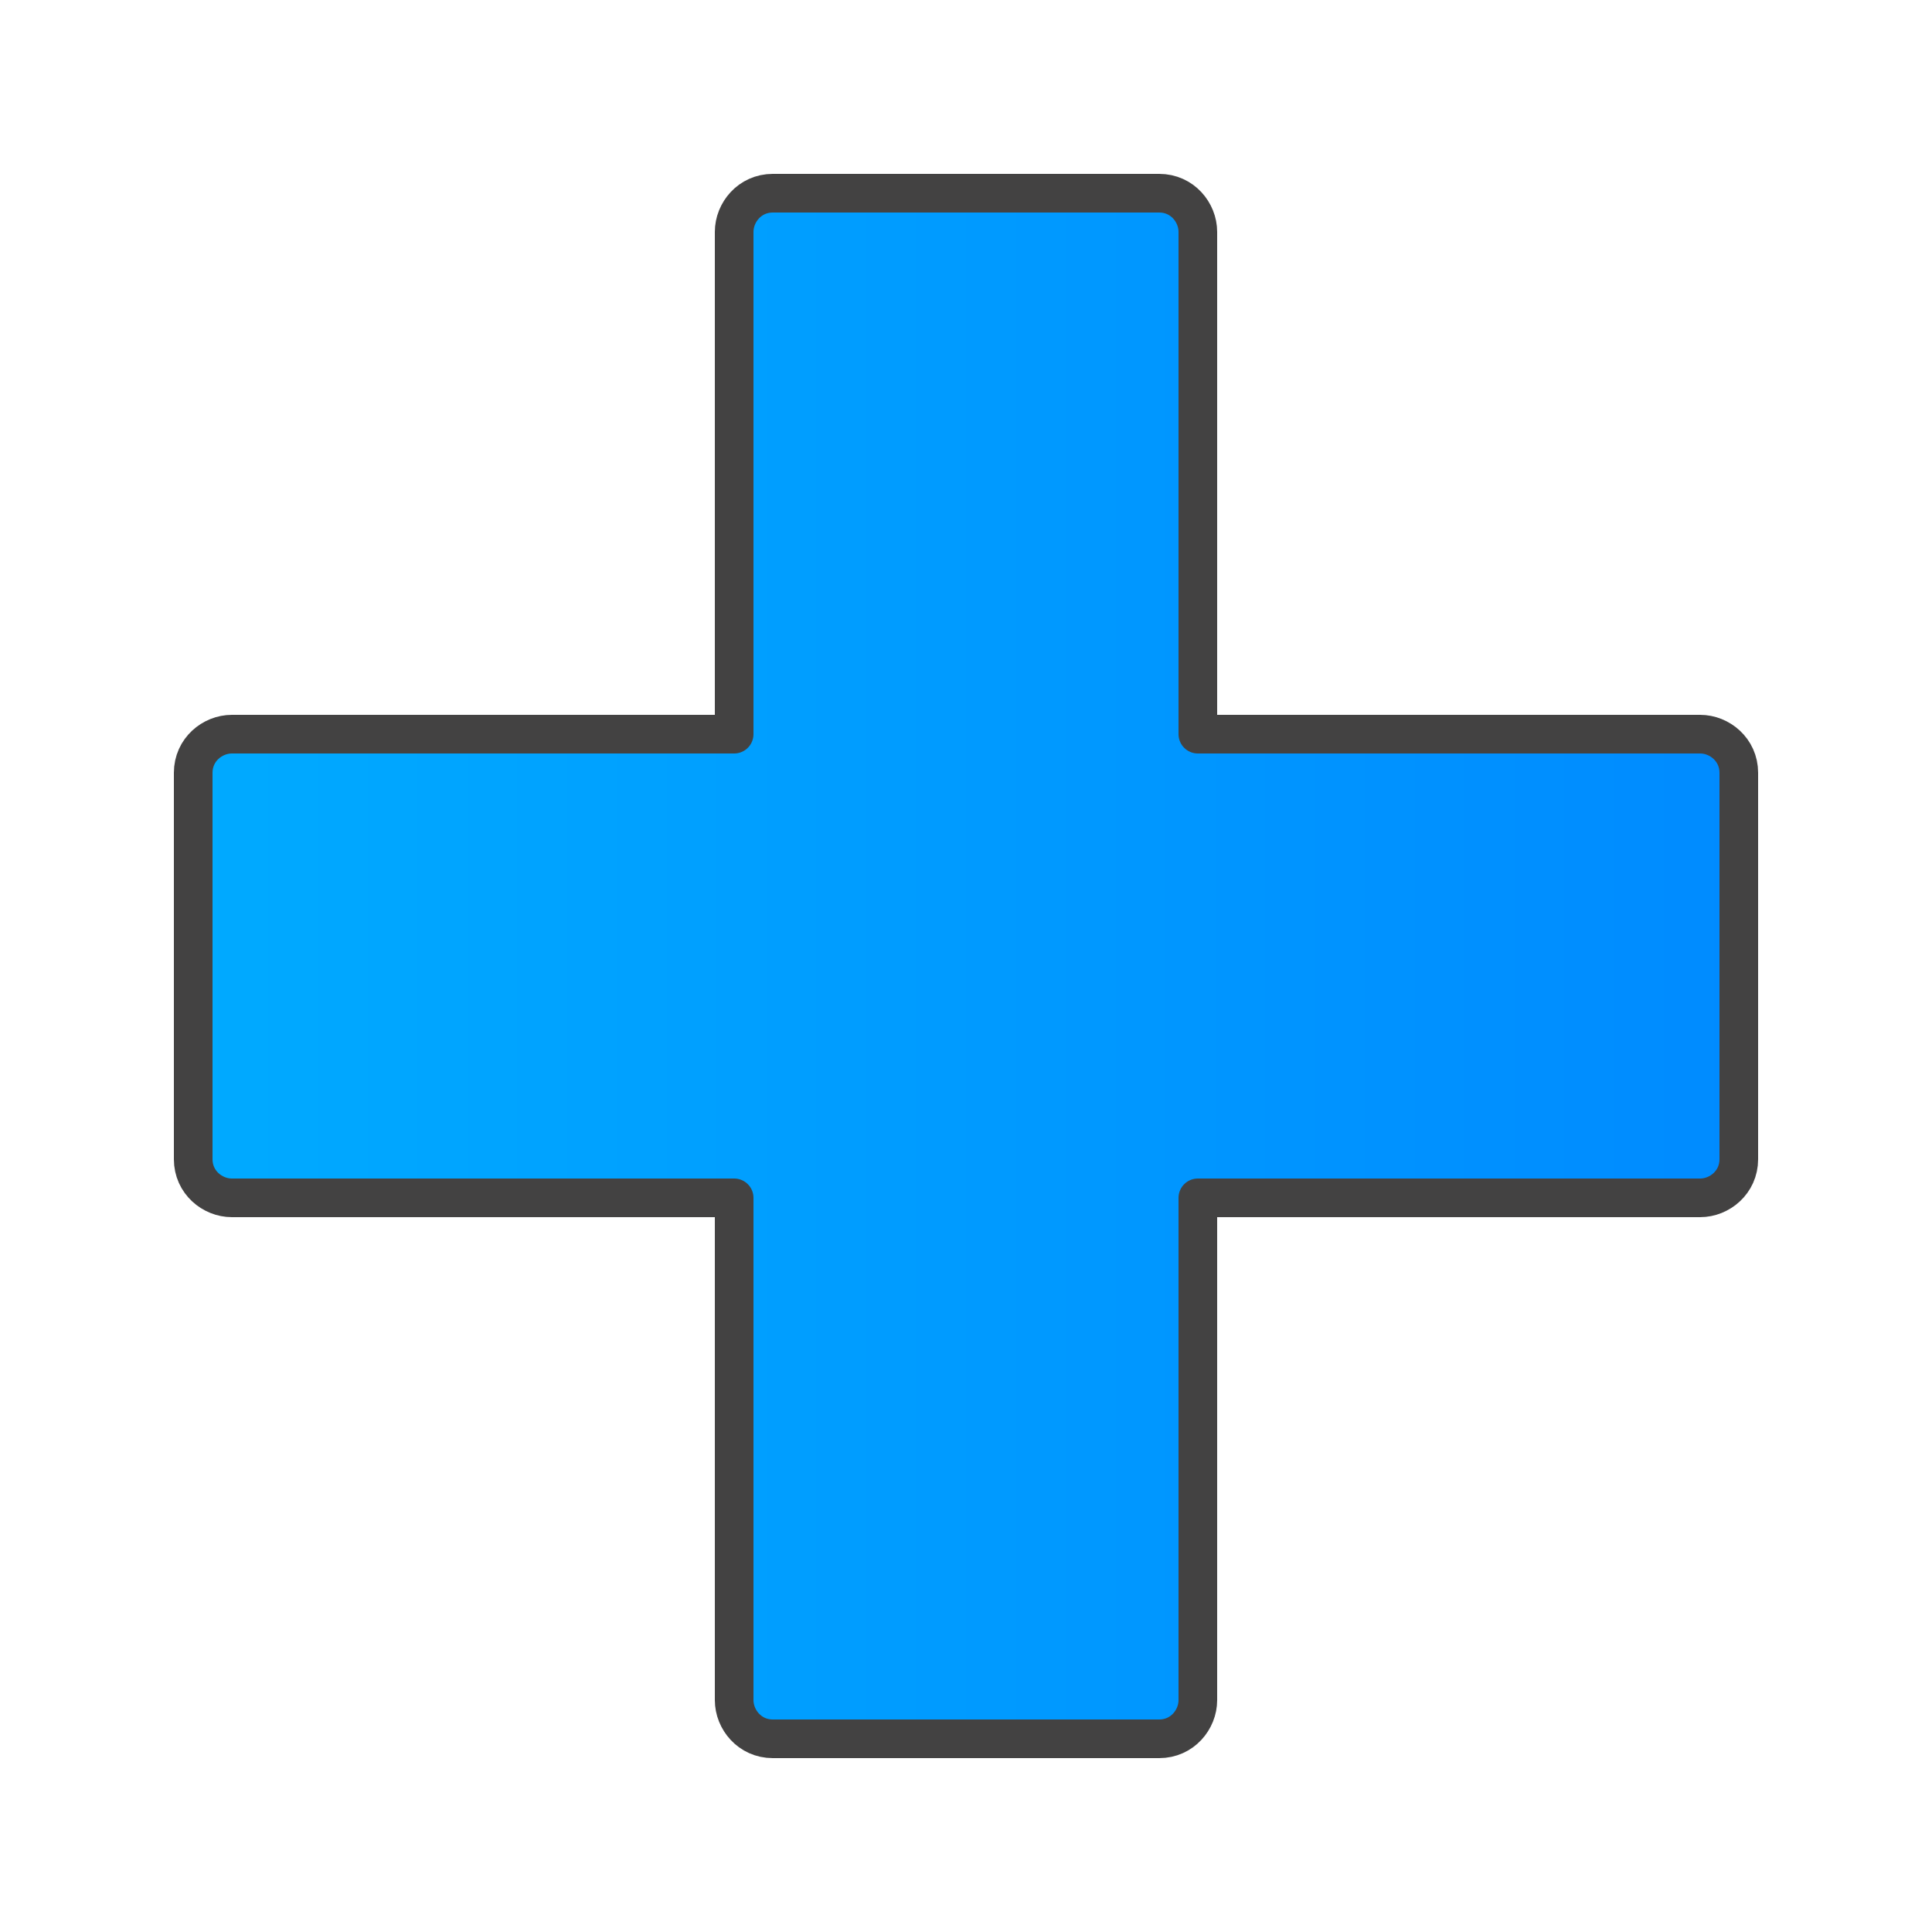
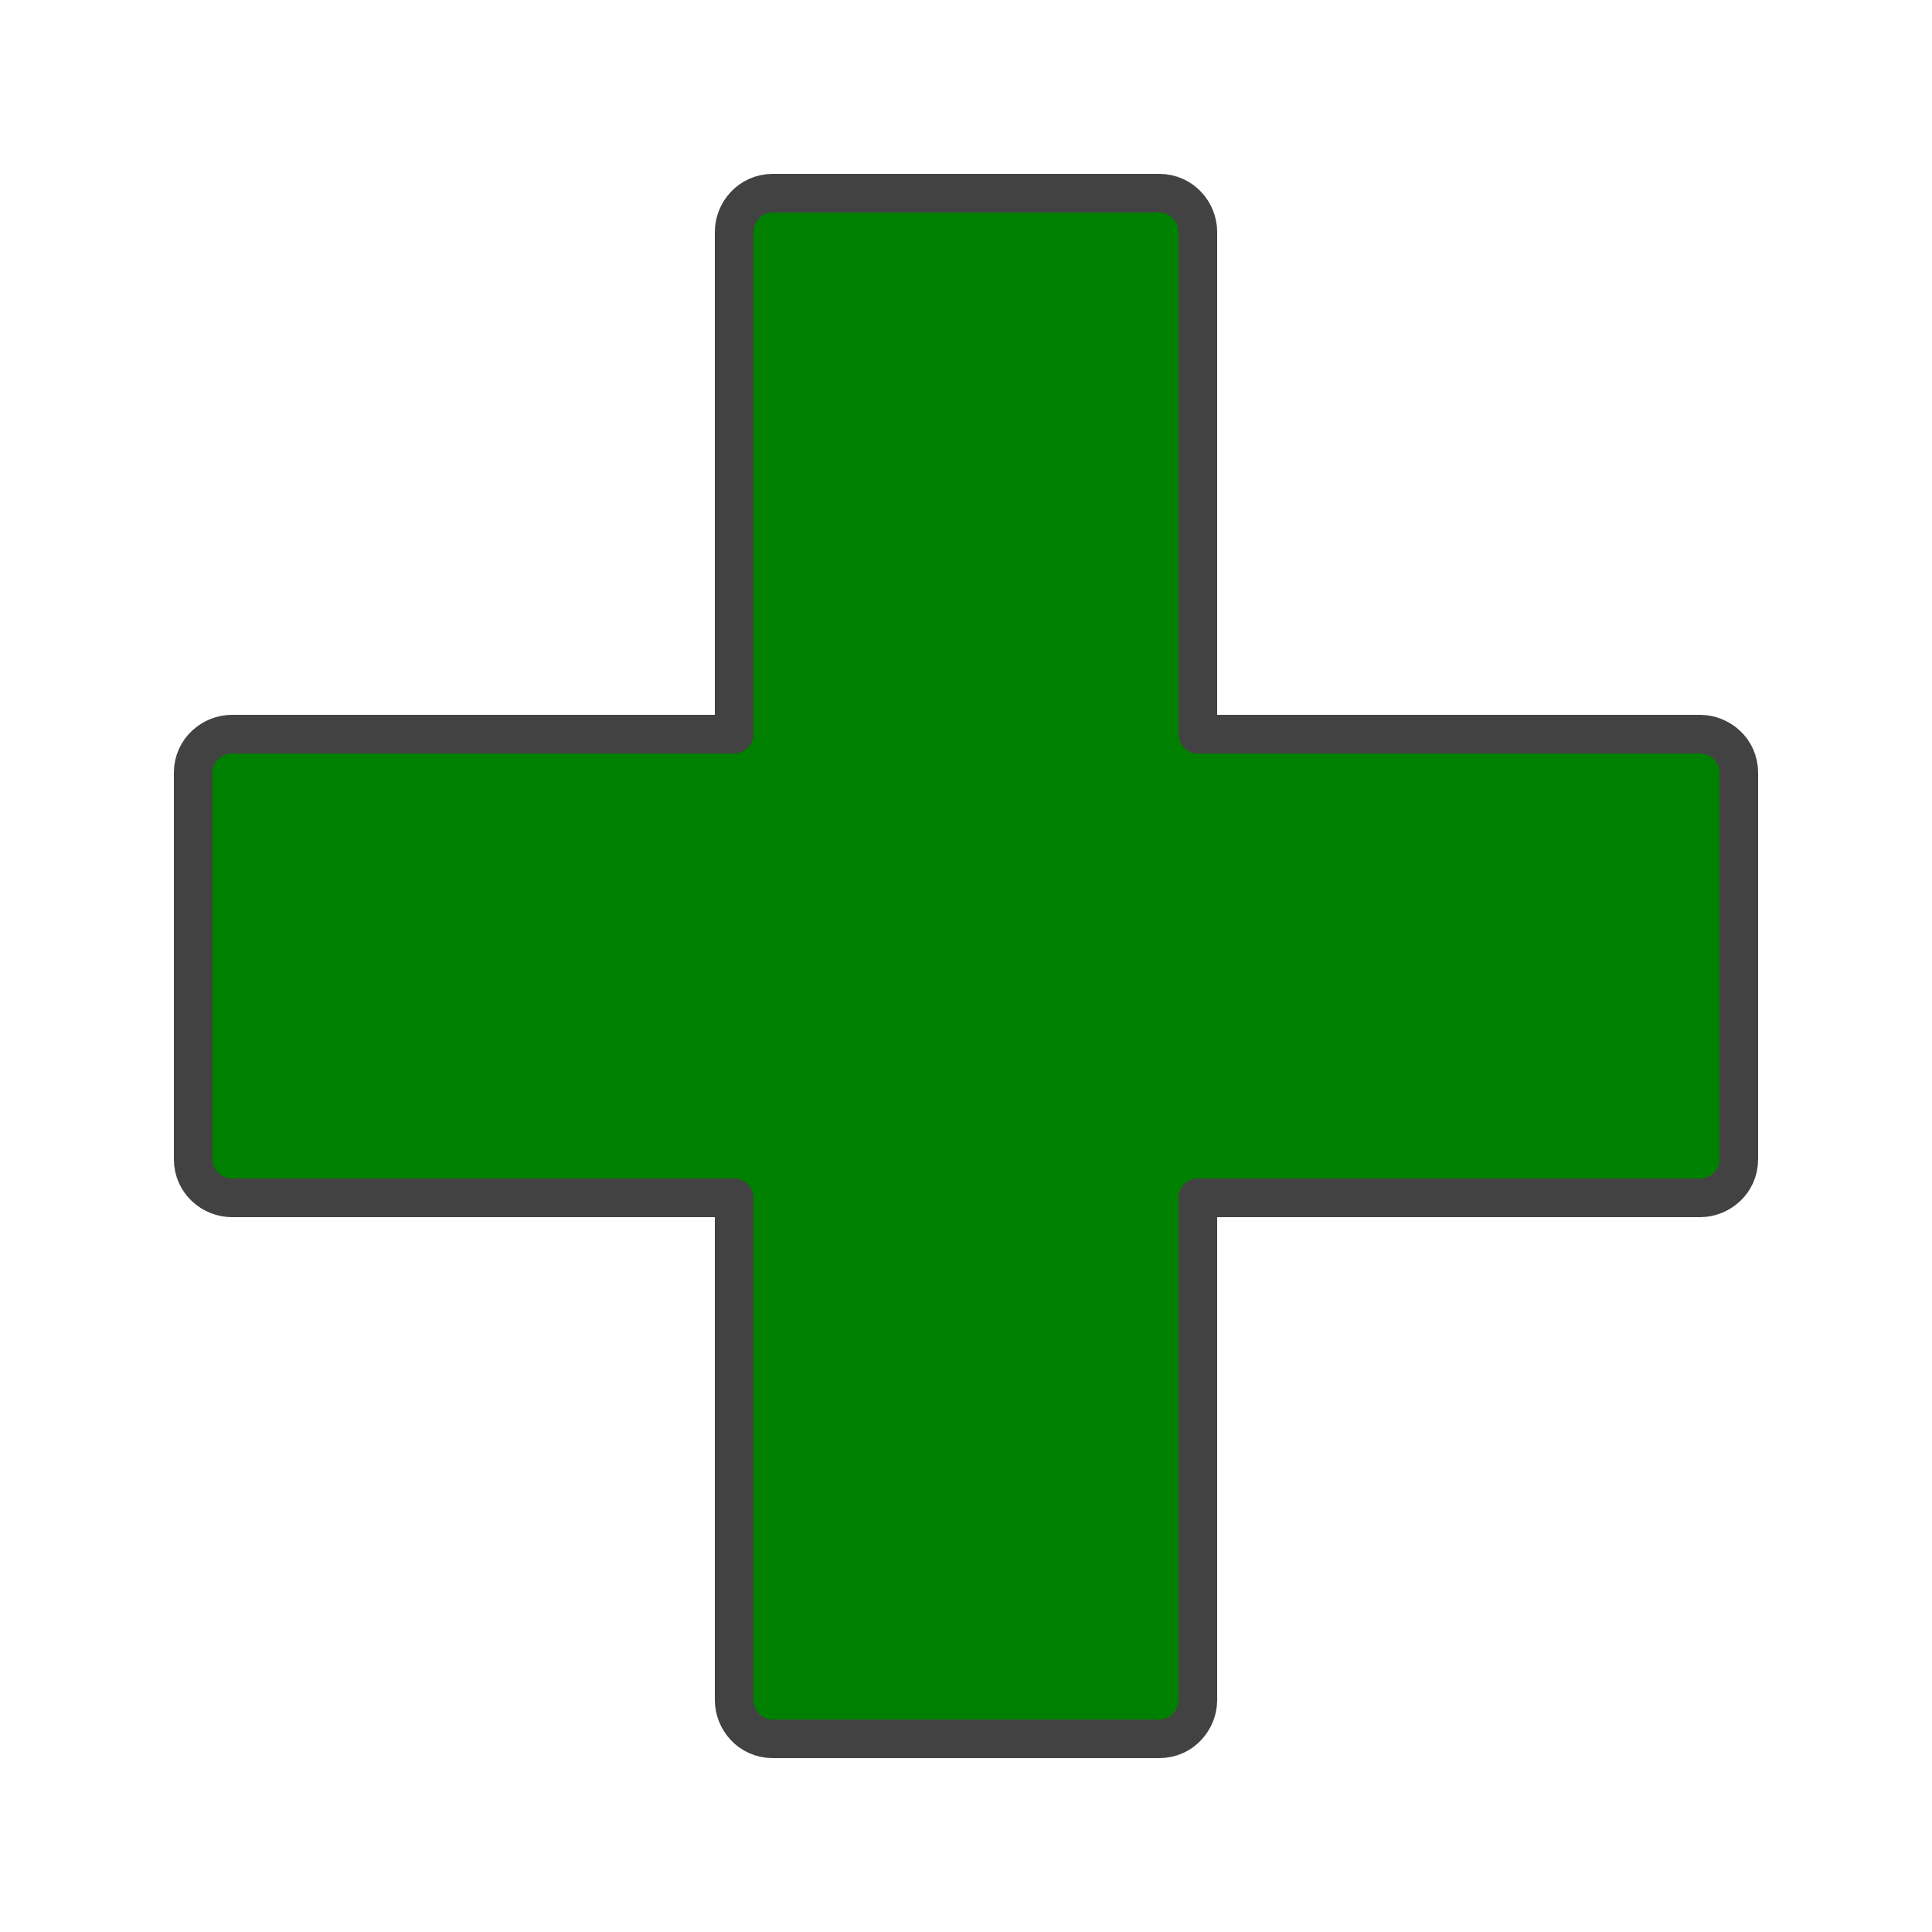
<svg xmlns="http://www.w3.org/2000/svg" clip-rule="evenodd" fill-rule="evenodd" image-rendering="optimizeQuality" shape-rendering="geometricPrecision" text-rendering="geometricPrecision" viewBox="0 0 500 500">
  <defs>
    <style type="text/css">
    .str0 {stroke:#434242;stroke-width:10;stroke-linejoin:round}
    .fil0 {fill:url(#id0)}
-    </style>
+    
+ 		</style>
    <linearGradient gradientUnits="userSpaceOnUse" id="id0" x1="449.998" x2="50" y1="249.999" y2="249.999">
-       <stop offset="0" stop-color="#008BFF" />
-       <stop offset="1" stop-color="#0af" />
+       <stop offset="1" stop-color="#008000" />
    </linearGradient>
  </defs>
  <path class="fil0 str0" d="M440 190h-130v-130c0-5-4-10-10-10h-100c-6 0-10 5-10 10v130h-130c-5 0-10 4-10 10v100c0 6 5 10 10 10h130v130c0 5 4 10 10 10h100c6 0 10-5 10-10v-130h130c5 0 10-4 10-10v-100c0-6-5-10-10-10z" id="Layer_x0020_1" />
</svg>
